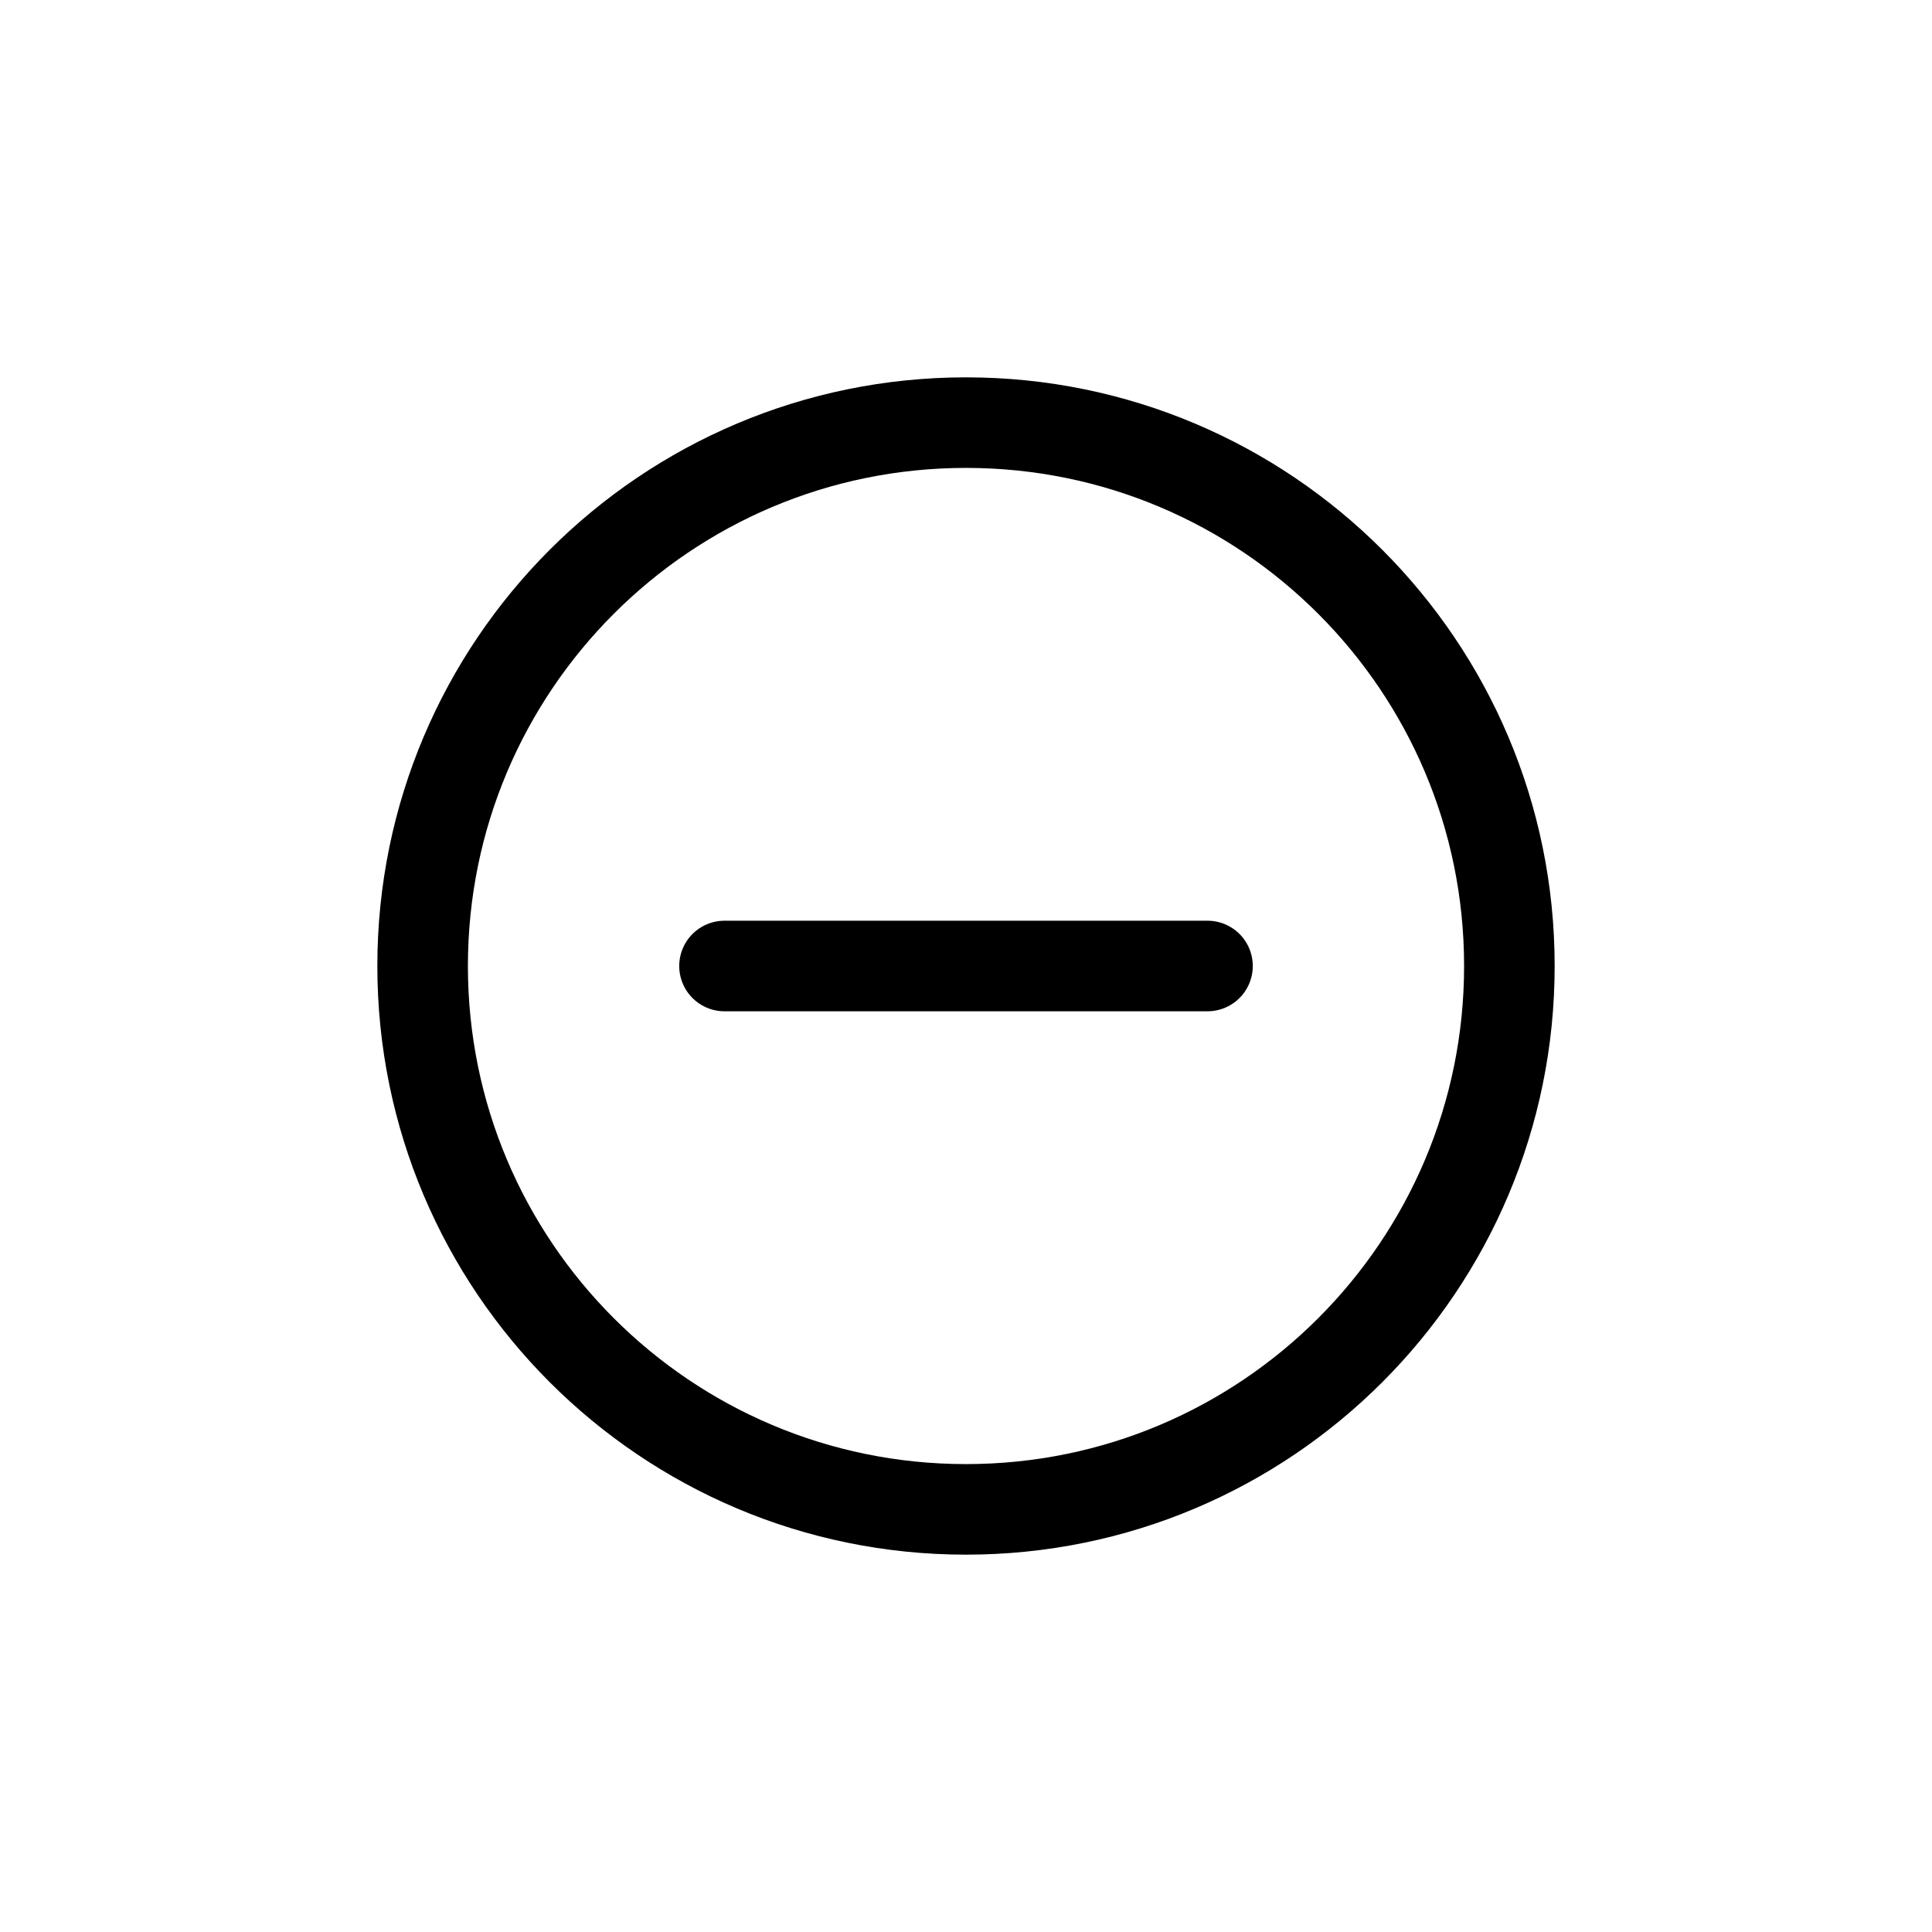
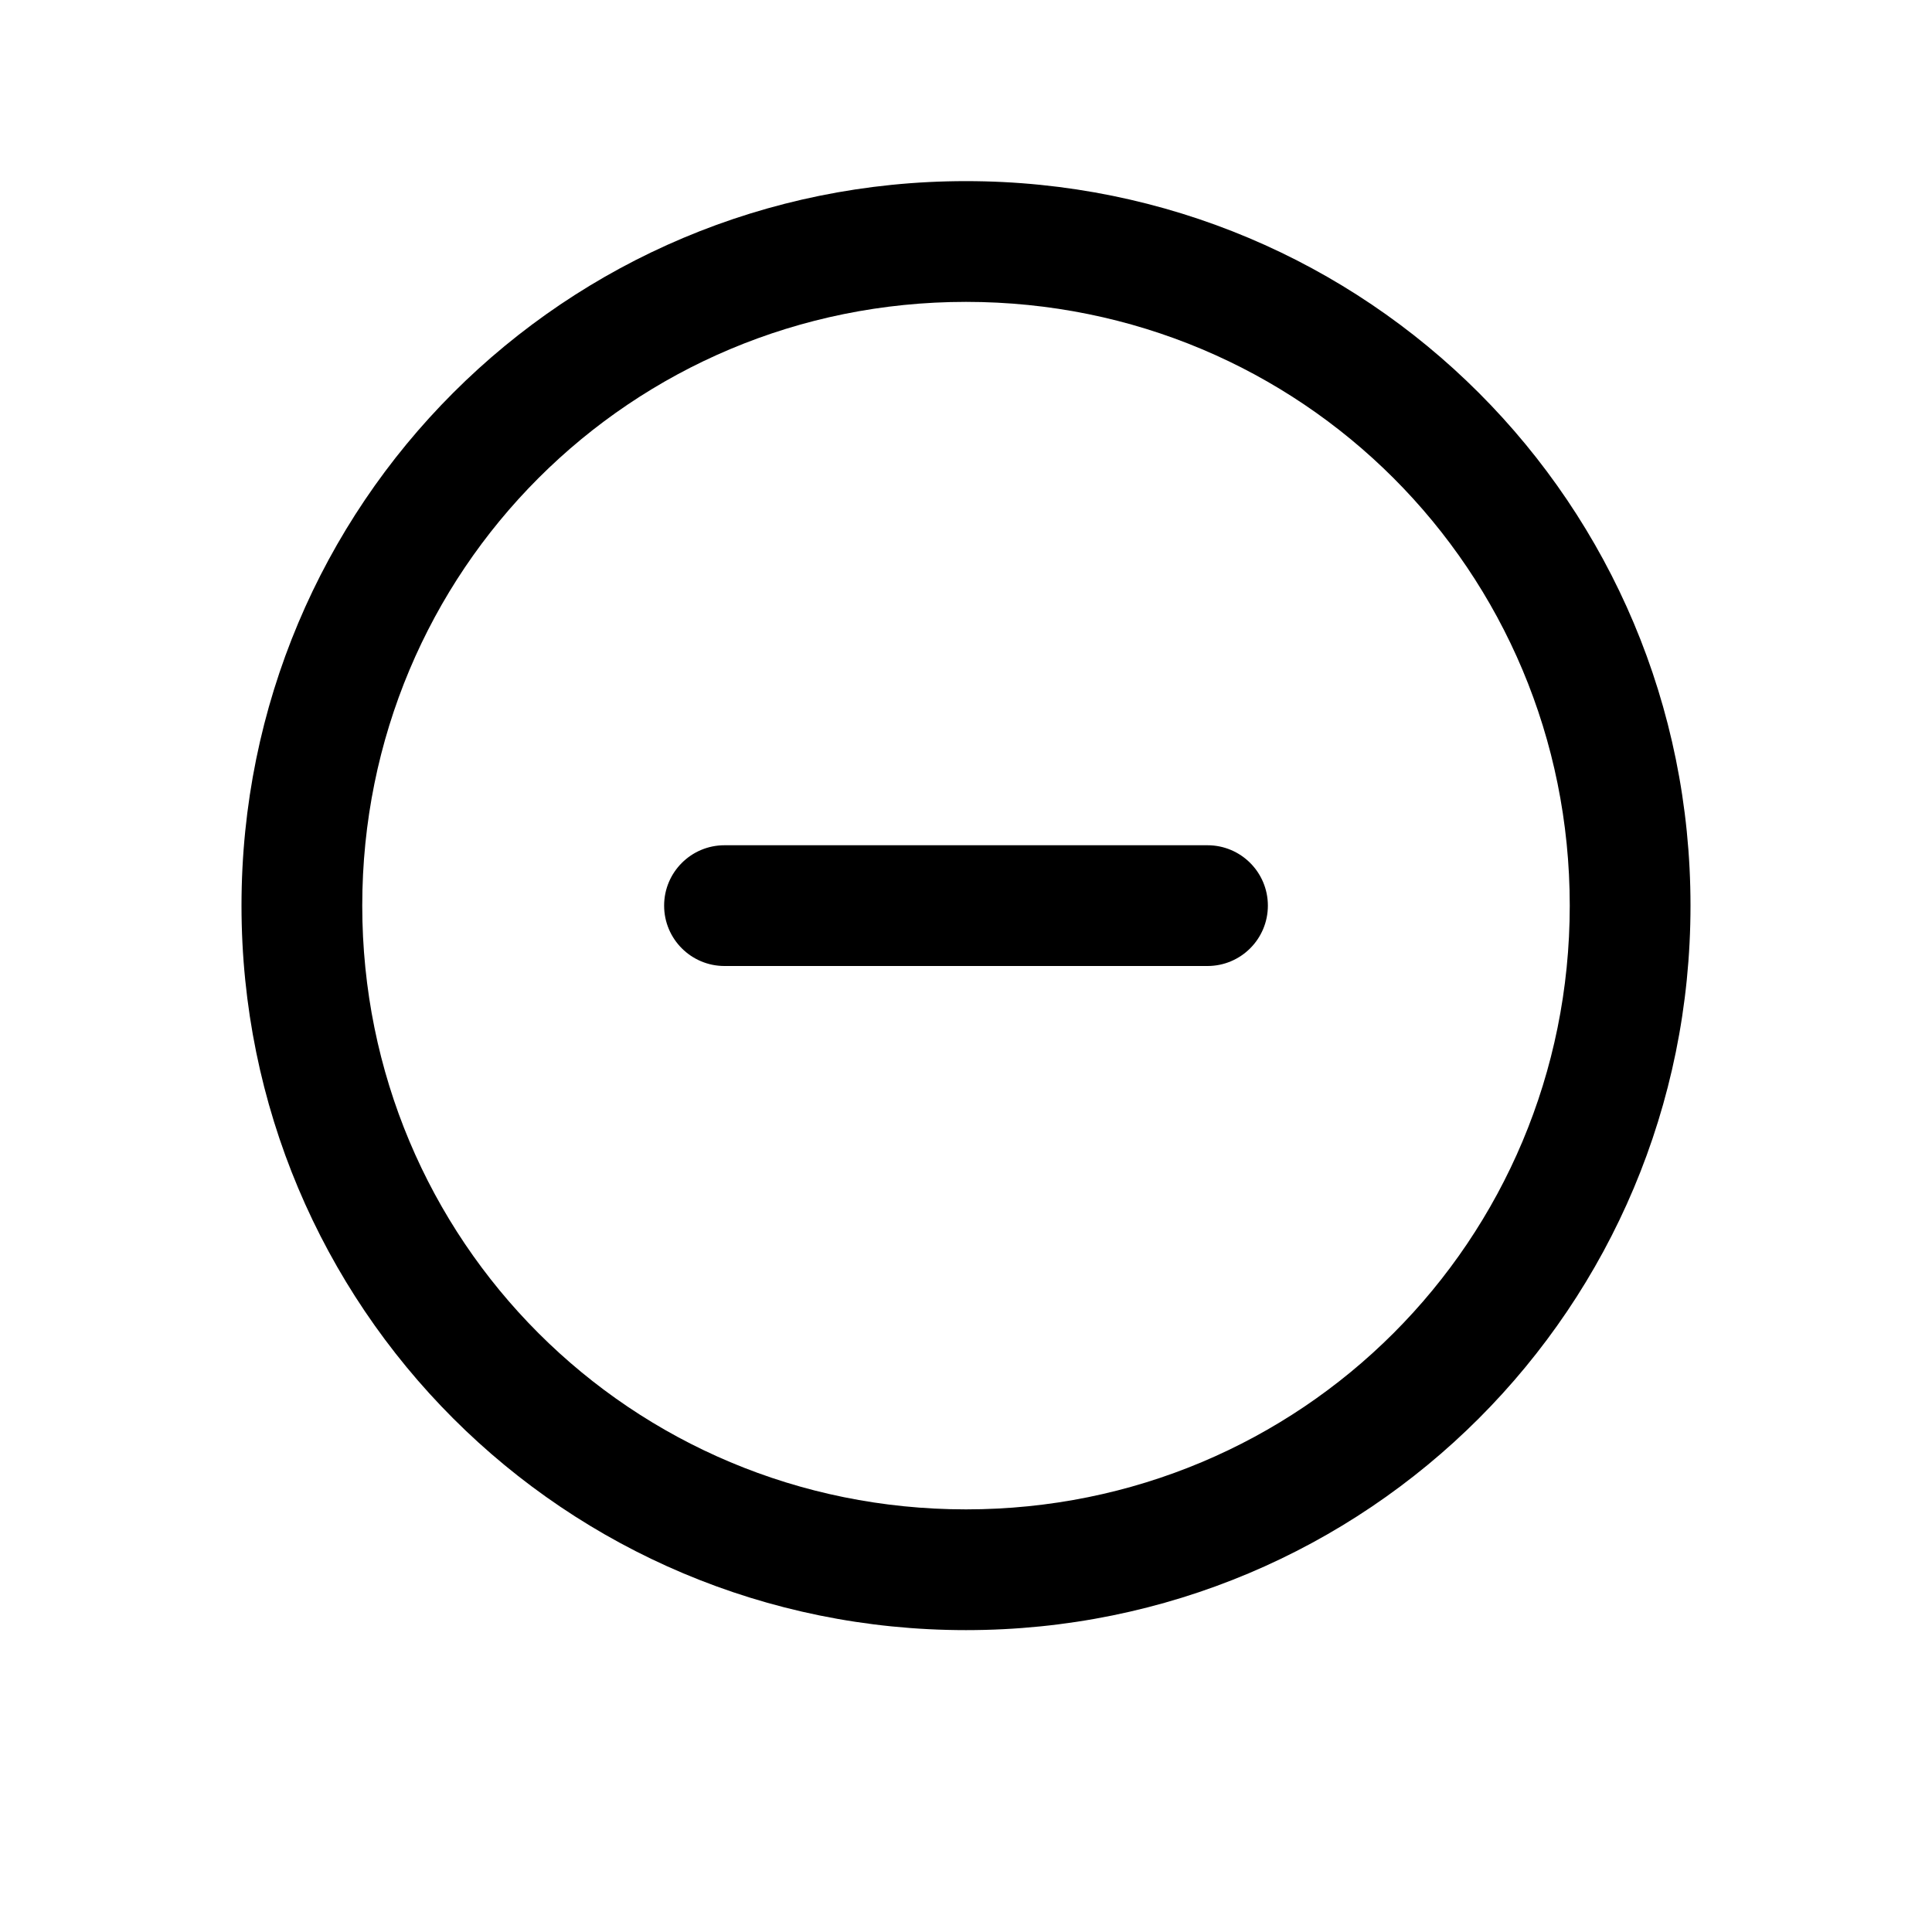
<svg xmlns="http://www.w3.org/2000/svg" width="64" height="64" viewBox="0 0 64 64">
-   <circle cx="32" cy="32" r="18" fill="none" stroke="currentColor" stroke-width="3" />
-   <line x1="24" y1="32" x2="40" y2="32" stroke="currentColor" stroke-width="3" stroke-linecap="round" />
+   <path d="M32 6 C18.7 6 8 16.7 8 30 C8 43.3 18.7 54 32 54 C45.3 54 56 43.3 56 30 C56 16.7 45.3 6 32 6 Z M32 10 C43.1 10 52 18.9 52 30 C52 41.1 43.1 50 32 50 C20.9 50 12 41.1 12 30 C12 18.9 20.9 10 32 10 Z" fill="black" />
+   <rect x="22" y="28" width="20" height="4" rx="2" fill="black" />
</svg>
